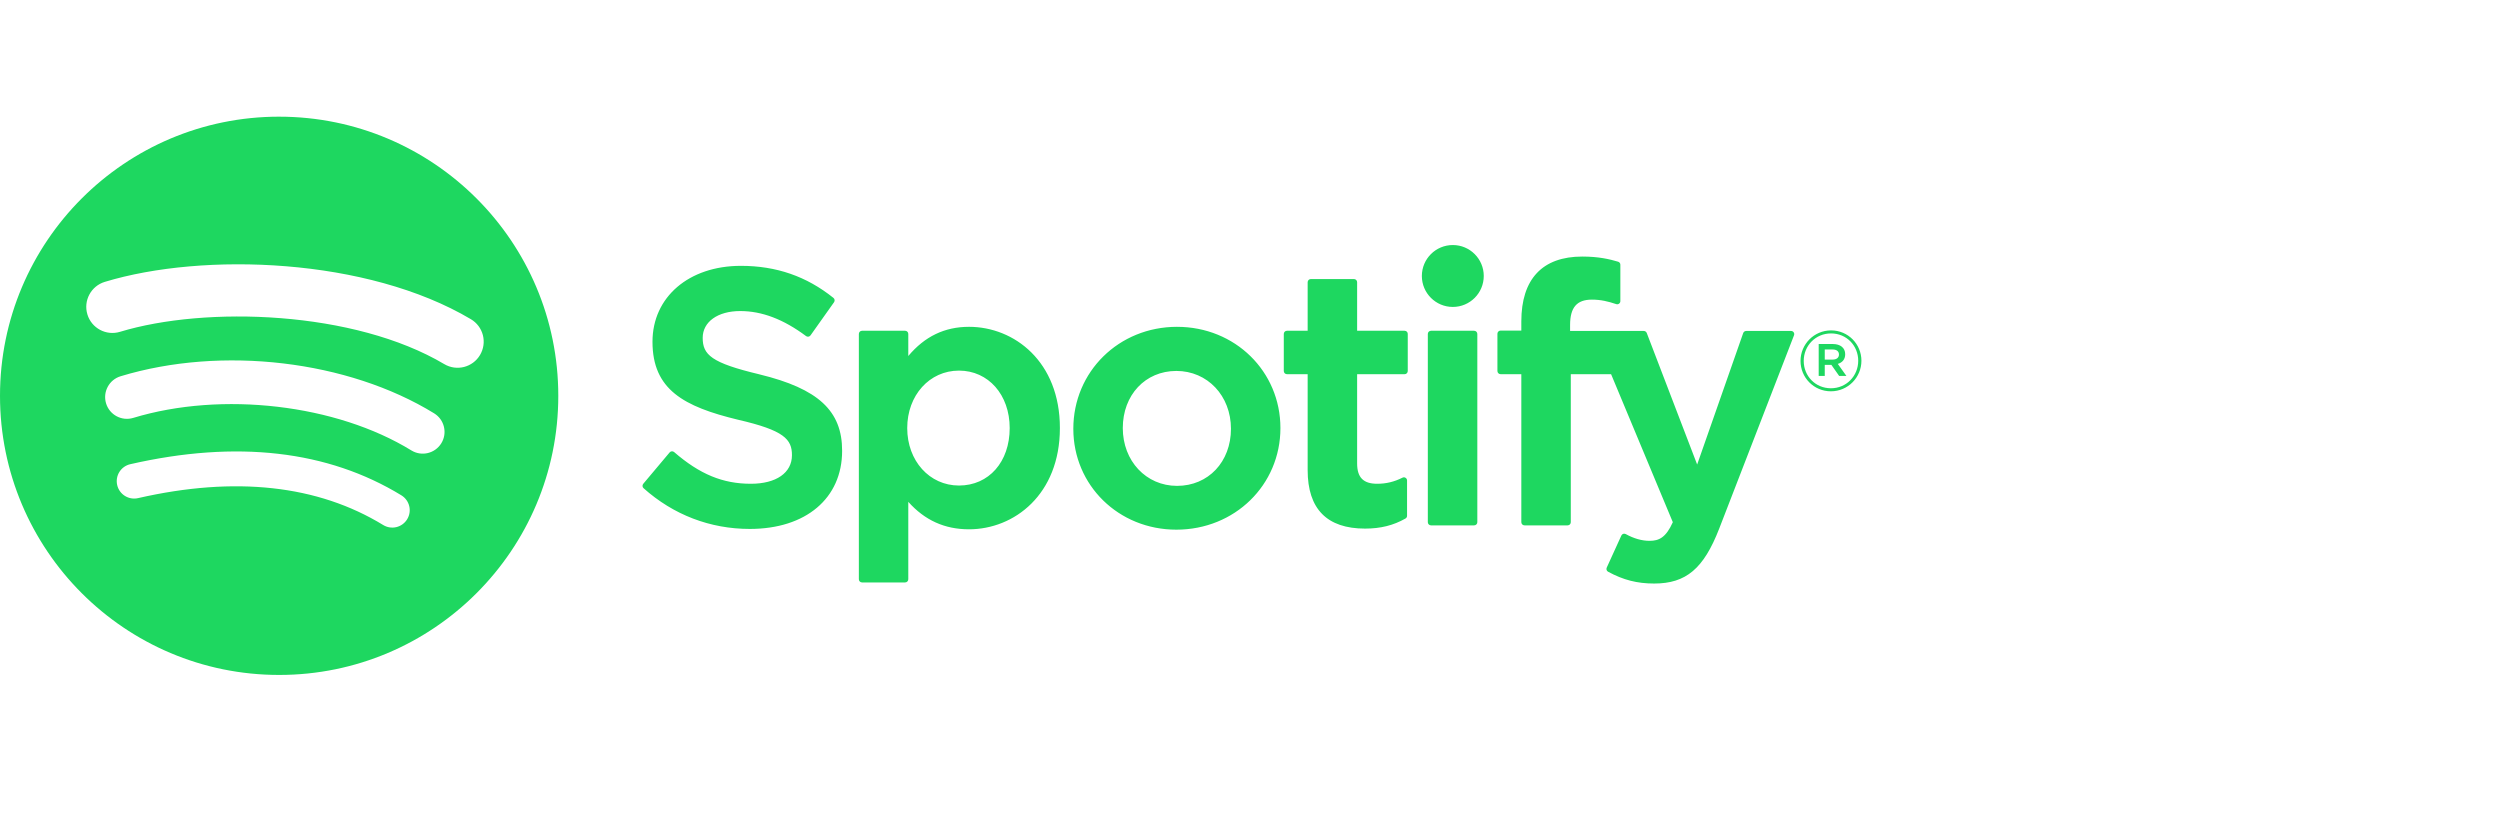
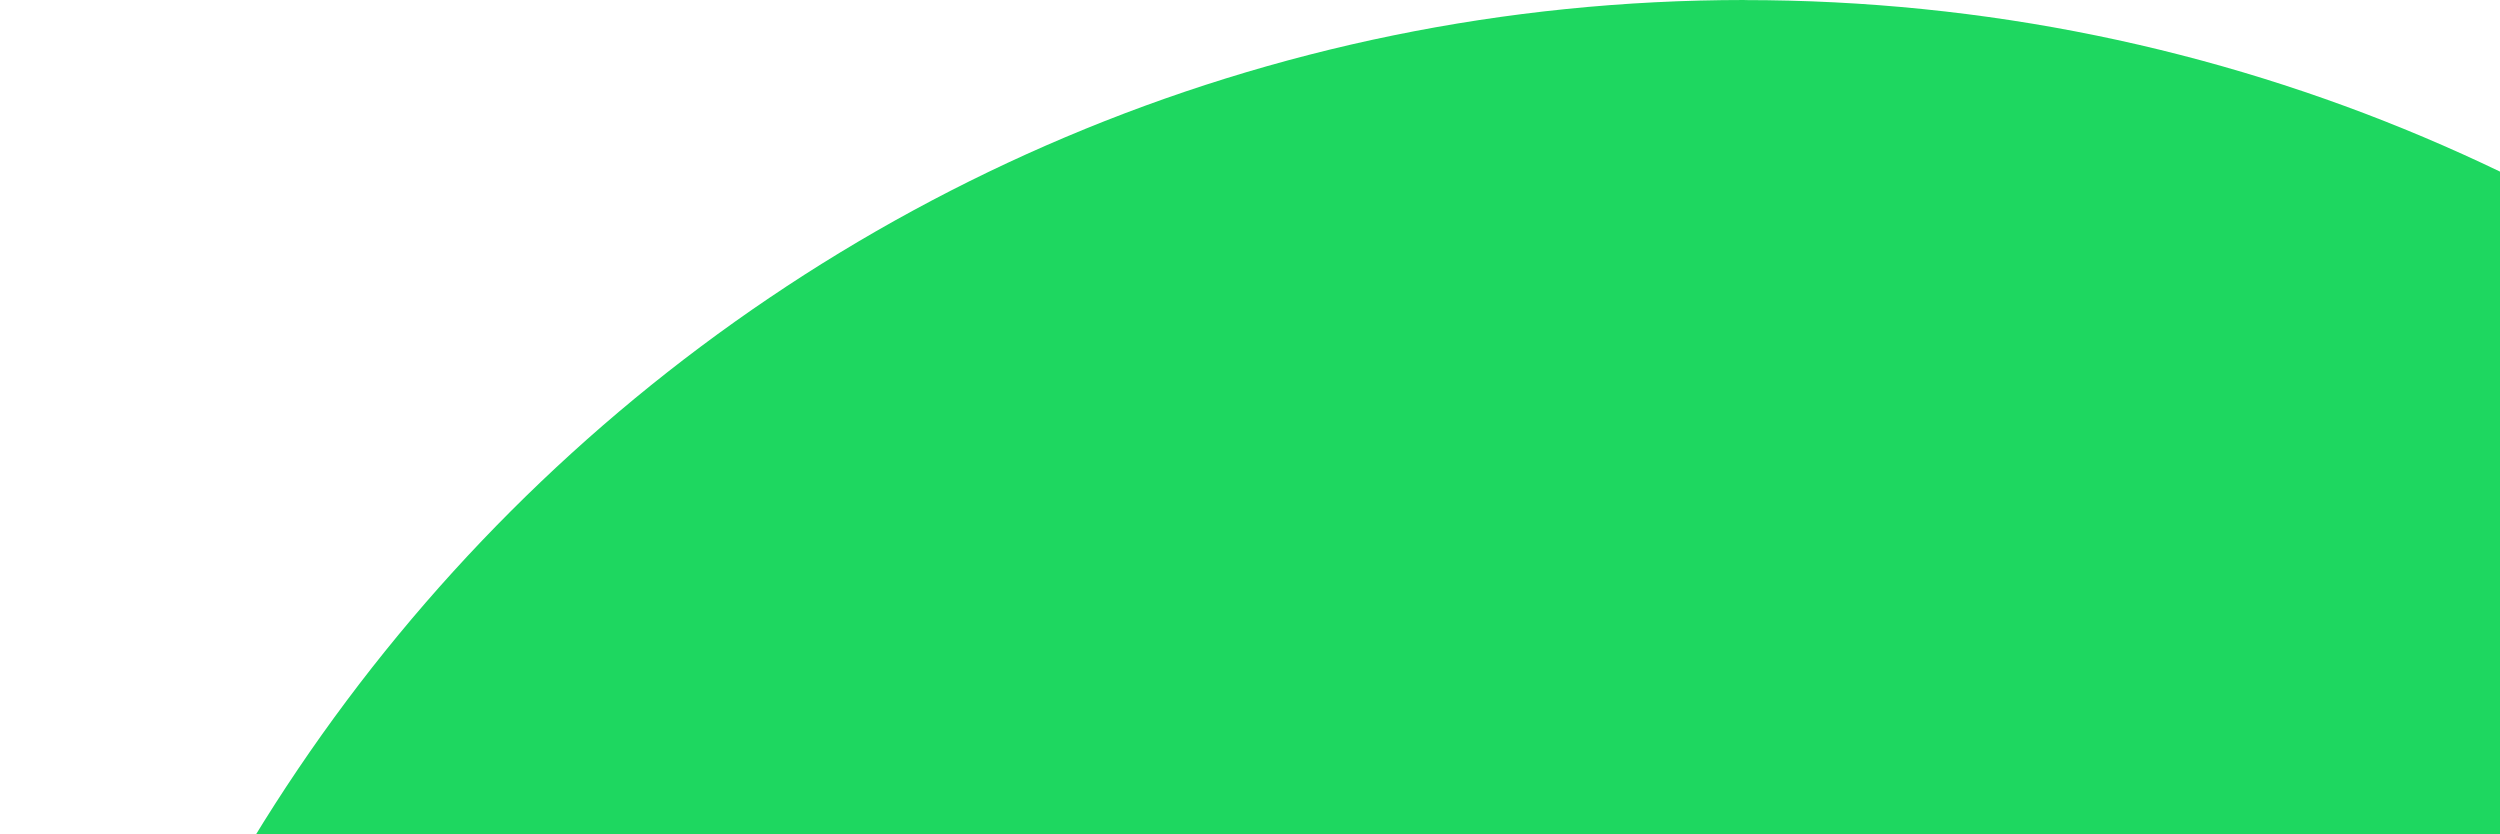
- <svg xmlns="http://www.w3.org/2000/svg" width="120px" height="40px" x="0px" y="0px" viewBox="0 0 750 180">
+ <svg xmlns="http://www.w3.org/2000/svg" width="120px" height="40px" x="0px" y="0px" viewBox="0 0 120 40">
  <path d="M83.743 0C37.494 0 0 37.493 0 83.742c0 46.251 37.494 83.741 83.743 83.741 46.254 0 83.744-37.49 83.744-83.741 0-46.246-37.49-83.738-83.745-83.738zm38.404 120.78a5.217 5.217 0 01-7.18 1.73c-19.662-12.01-44.414-14.73-73.564-8.07a5.222 5.222 0 01-6.249-3.93 5.213 5.213 0 013.926-6.25c31.9-7.288 59.263-4.15 81.337 9.34 2.46 1.51 3.24 4.72 1.73 7.18zm10.25-22.802c-1.89 3.072-5.91 4.042-8.98 2.152-22.51-13.836-56.823-17.843-83.448-9.761-3.453 1.043-7.1-.903-8.148-4.35a6.538 6.538 0 014.354-8.143c30.413-9.228 68.222-4.758 94.072 11.127 3.07 1.89 4.04 5.91 2.15 8.976zm.88-23.744c-26.99-16.031-71.52-17.505-97.289-9.684-4.138 1.255-8.514-1.081-9.768-5.219a7.835 7.835 0 015.221-9.771c29.581-8.98 78.756-7.245 109.83 11.202a7.823 7.823 0 012.74 10.733c-2.2 3.722-7.02 4.949-10.73 2.739zm94.56 3.072c-14.46-3.448-17.03-5.868-17.03-10.953 0-4.804 4.52-8.037 11.25-8.037 6.52 0 12.98 2.455 19.76 7.509.2.153.46.214.71.174a.933.933 0 00.63-.386l7.06-9.952a.95.95 0 00-.18-1.288c-8.07-6.473-17.15-9.62-27.77-9.62-15.61 0-26.52 9.369-26.52 22.774 0 14.375 9.41 19.465 25.67 23.394 13.83 3.187 16.17 5.857 16.17 10.629 0 5.29-4.72 8.58-12.32 8.58-8.44 0-15.33-2.85-23.03-9.51a.98.98 0 00-.69-.23c-.26.02-.49.14-.65.33l-7.92 9.42c-.33.4-.29.98.09 1.32 8.96 8 19.98 12.22 31.88 12.22 16.82 0 27.69-9.19 27.69-23.42.03-12.007-7.16-18.657-24.77-22.941zm62.86-14.26c-7.29 0-13.27 2.872-18.21 8.757v-6.624a.945.945 0 00-.94-.949h-12.95c-.52 0-.94.426-.94.949v73.601c0 .52.42.95.94.95h12.95c.52 0 .94-.43.94-.95v-23.23c4.94 5.53 10.92 8.24 18.21 8.24 13.55 0 27.27-10.43 27.27-30.369.02-19.943-13.7-30.376-27.26-30.376zm12.21 30.375c0 10.149-6.25 17.239-15.21 17.239-8.85 0-15.53-7.41-15.53-17.239 0-9.83 6.68-17.238 15.53-17.238 8.81-.001 15.21 7.247 15.21 17.237zm50.21-30.375c-17.45 0-31.12 13.436-31.12 30.592 0 16.972 13.58 30.262 30.91 30.262 17.51 0 31.22-13.39 31.22-30.479 0-17.031-13.62-30.373-31.01-30.373zm0 47.714c-9.28 0-16.28-7.46-16.28-17.344 0-9.929 6.76-17.134 16.07-17.134 9.34 0 16.38 7.457 16.38 17.351 0 9.927-6.8 17.127-16.17 17.127zm68.27-46.53h-14.25V49.664a.944.944 0 00-.94-.948h-12.95c-.52 0-.95.426-.95.948V64.23h-6.22c-.52 0-.94.426-.94.949v11.127c0 .522.42.949.94.949h6.22v28.795c0 11.63 5.79 17.53 17.22 17.53 4.64 0 8.49-.96 12.12-3.02.3-.16.48-.48.48-.82v-10.6c0-.32-.17-.63-.45-.8a.918.918 0 00-.92-.04c-2.49 1.25-4.9 1.83-7.6 1.83-4.15 0-6.01-1.89-6.01-6.11V77.26h14.25c.52 0 .94-.426.94-.949V65.185a.918.918 0 00-.93-.949zm49.64.057v-1.789c0-5.263 2.02-7.61 6.54-7.61 2.7 0 4.87.536 7.3 1.346.3.094.61.047.85-.132a.94.94 0 00.39-.77v-10.91a.937.937 0 00-.67-.909c-2.56-.763-5.84-1.546-10.76-1.546-11.95 0-18.28 6.734-18.28 19.467v2.74h-6.22c-.52 0-.95.426-.95.948v11.184c0 .522.43.949.95.949h6.22v44.405c0 .53.43.95.95.95h12.94c.53 0 .95-.42.95-.95V77.258h12.09l18.52 44.402c-2.1 4.66-4.17 5.59-6.99 5.59-2.28 0-4.69-.68-7.14-2.03a1.03 1.03 0 00-.75-.07c-.25.09-.46.27-.56.51l-4.39 9.63c-.21.46-.03.99.41 1.23 4.58 2.48 8.71 3.54 13.82 3.54 9.56 0 14.85-4.46 19.5-16.44l22.46-58.037a.925.925 0 00-.1-.881.924.924 0 00-.77-.412h-13.48c-.41 0-.77.257-.9.636l-13.81 39.434-15.12-39.46a.944.944 0 00-.88-.61h-22.12zm-28.78-.057h-12.95c-.52 0-.95.426-.95.949v56.481c0 .53.43.95.95.95h12.95c.52 0 .95-.42.95-.95V65.183a.947.947 0 00-.95-.949zm-6.4-25.719c-5.13 0-9.29 4.152-9.29 9.281a9.289 9.289 0 009.29 9.289c5.13 0 9.28-4.157 9.28-9.289 0-5.128-4.16-9.281-9.28-9.281zm113.42 43.88c-5.12 0-9.11-4.115-9.11-9.112s4.04-9.159 9.16-9.159 9.11 4.114 9.11 9.107c0 4.997-4.04 9.164-9.16 9.164zm.05-17.365c-4.67 0-8.2 3.71-8.2 8.253 0 4.541 3.51 8.201 8.15 8.201 4.67 0 8.2-3.707 8.2-8.253 0-4.541-3.51-8.201-8.15-8.201zm2.02 9.138l2.58 3.608h-2.18l-2.32-3.31h-1.99v3.31h-1.82v-9.564h4.26c2.23 0 3.69 1.137 3.69 3.051.01 1.568-.9 2.526-2.21 2.905zm-1.54-4.315h-2.37v3.025h2.37c1.18 0 1.89-.579 1.89-1.514 0-.984-.71-1.511-1.89-1.511z" fill="#1ED760" />
</svg>
